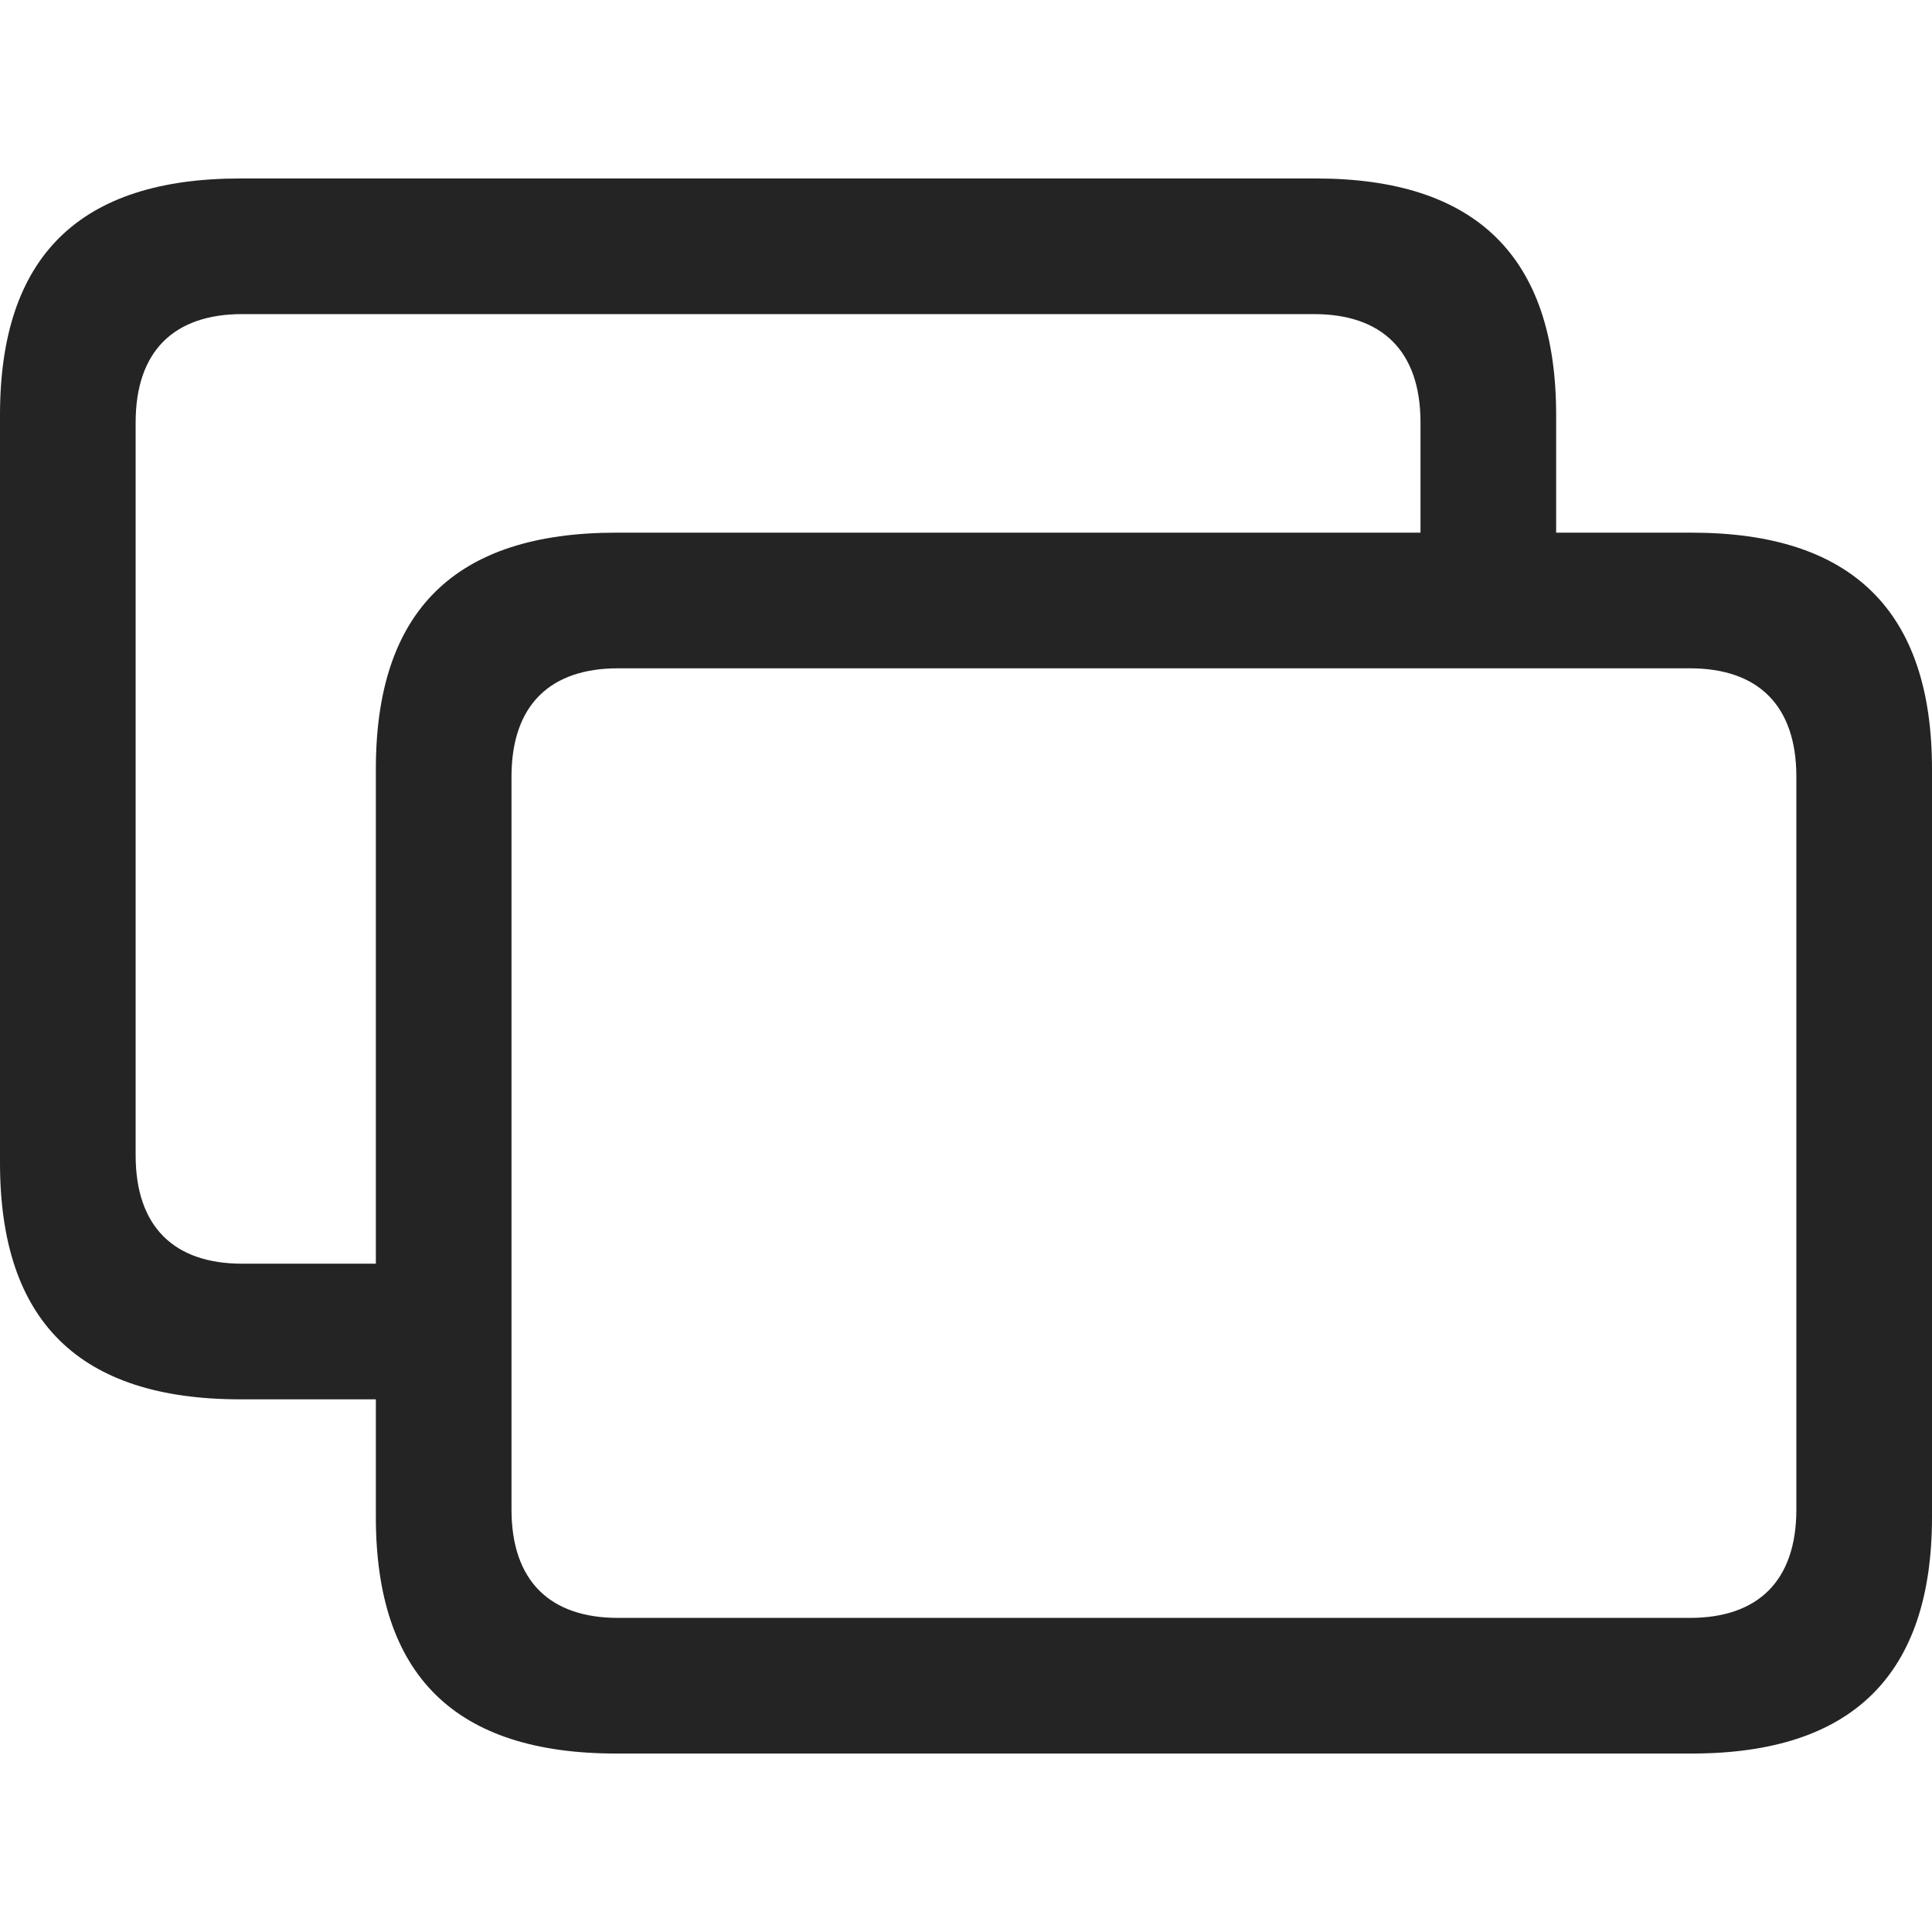
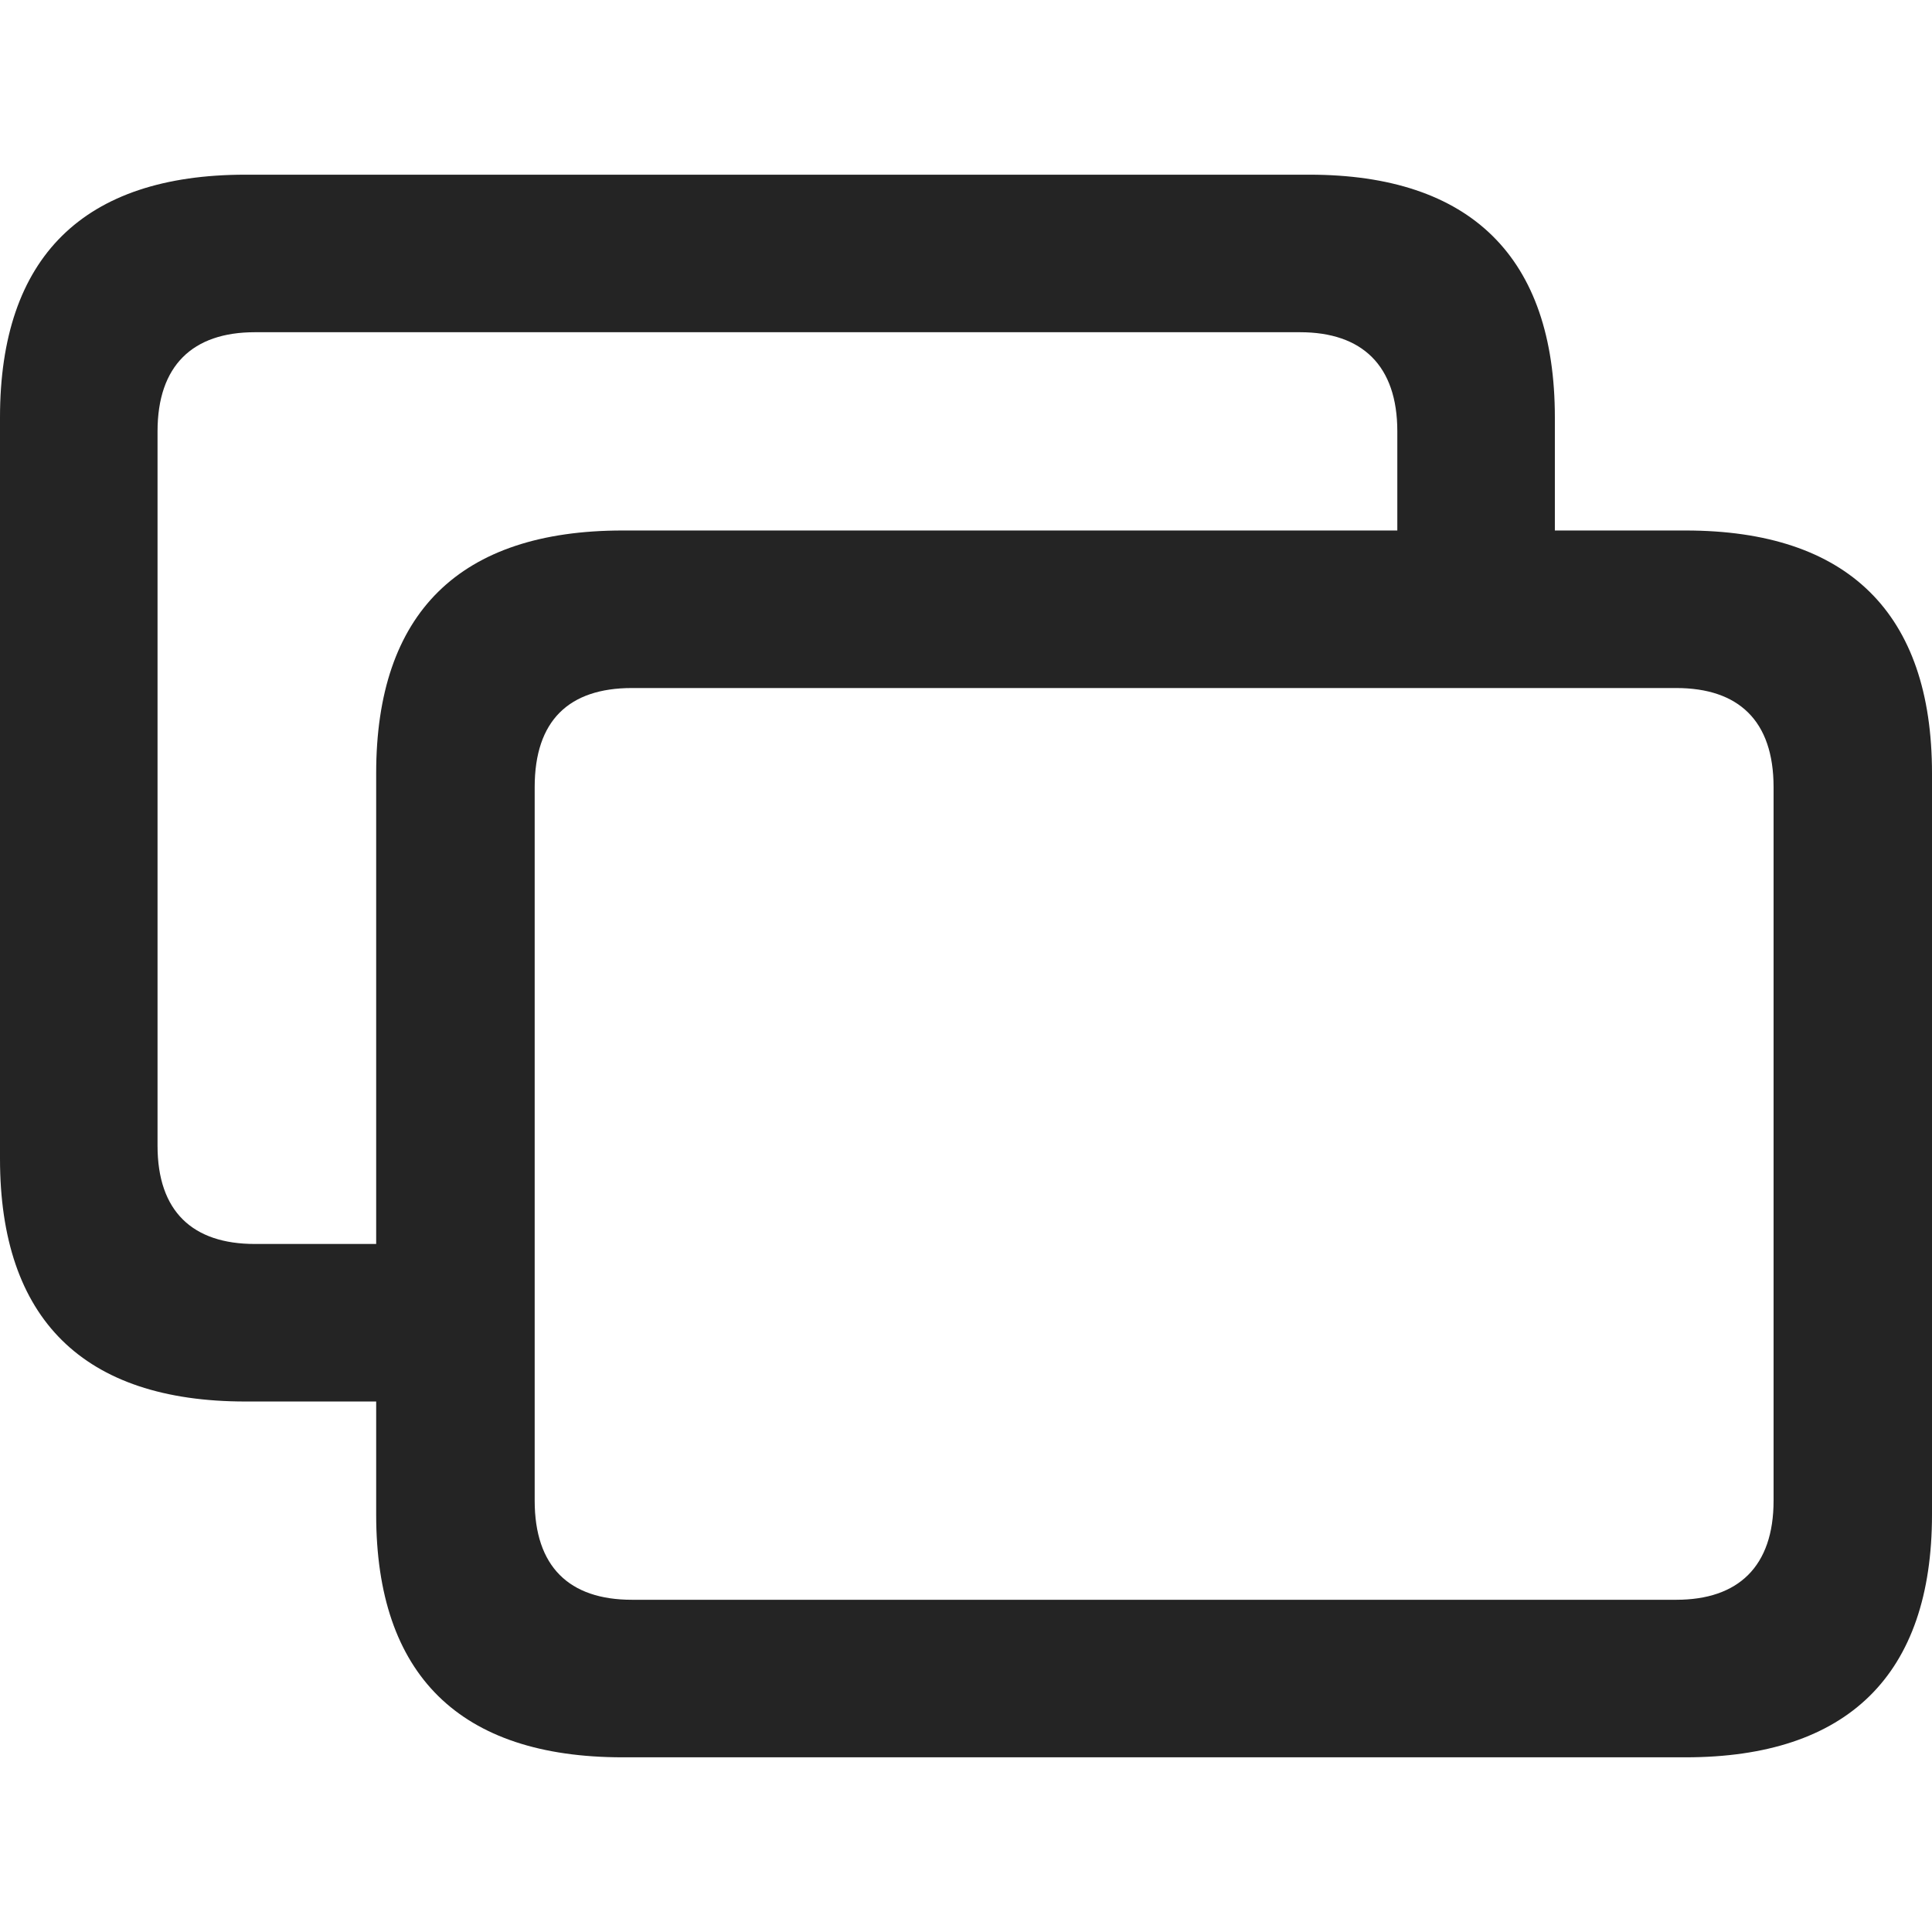
<svg xmlns="http://www.w3.org/2000/svg" width="24" height="24" viewBox="0 0 24 24">
  <style id="current-color-scheme">.ColorScheme-Text{color:#242424}</style>
  <g class="ColorScheme-Text" fill="currentColor">
-     <path d="M2.984 17.383H4.669V18.845C4.669 20.811 5.652 21.783 7.653 21.783H21.016C23.005 21.783 24.0 20.811 24.0 18.845V9.554C24.0 7.588 23.005 6.617 21.016 6.617H19.331V5.155C19.331 3.189 18.336 2.217 16.347 2.217H2.984C0.983 2.217 -1.3322676295501878e-15 3.189 -1.3322676295501878e-15 5.155V14.446C-1.3322676295501878e-15 16.412 0.983 17.383 2.984 17.383ZM3.007 15.698C2.165 15.698 1.685 15.241 1.685 14.352V5.248C1.685 4.359 2.165 3.902 3.007 3.902H16.324C17.166 3.902 17.646 4.359 17.646 5.248V6.617H7.653C5.652 6.617 4.669 7.588 4.669 9.554V15.698ZM7.676 20.098C6.834 20.098 6.354 19.641 6.354 18.752V9.648C6.354 8.759 6.834 8.302 7.676 8.302H20.993C21.835 8.302 22.315 8.759 22.315 9.648V18.752C22.315 19.641 21.835 20.098 20.993 20.098Z" />
+     <path d="M3.05 17.41H4.673V18.814C4.673 20.806 5.709 21.83 7.735 21.83H20.938C22.953 21.83 24.0 20.806 24.0 18.814V9.606C24.0 7.614 22.953 6.59 20.938 6.59H19.315V5.186C19.315 3.194 18.268 2.17 16.265 2.17H3.05C1.036 2.17 0.0 3.194 0.0 5.186V14.394C0.0 16.386 1.036 17.41 3.05 17.41ZM3.165 15.453C2.394 15.453 1.957 15.05 1.957 14.233V5.358C1.957 4.541 2.394 4.127 3.165 4.127H16.15C16.921 4.127 17.358 4.541 17.358 5.358V6.59H7.735C5.709 6.59 4.673 7.614 4.673 9.606V15.453ZM7.85 19.873C7.068 19.873 6.642 19.459 6.642 18.642V9.778C6.642 8.95 7.068 8.547 7.85 8.547H20.823C21.594 8.547 22.032 8.95 22.032 9.778V18.642C22.032 19.459 21.594 19.873 20.823 19.873Z" />
  </g>
</svg>
